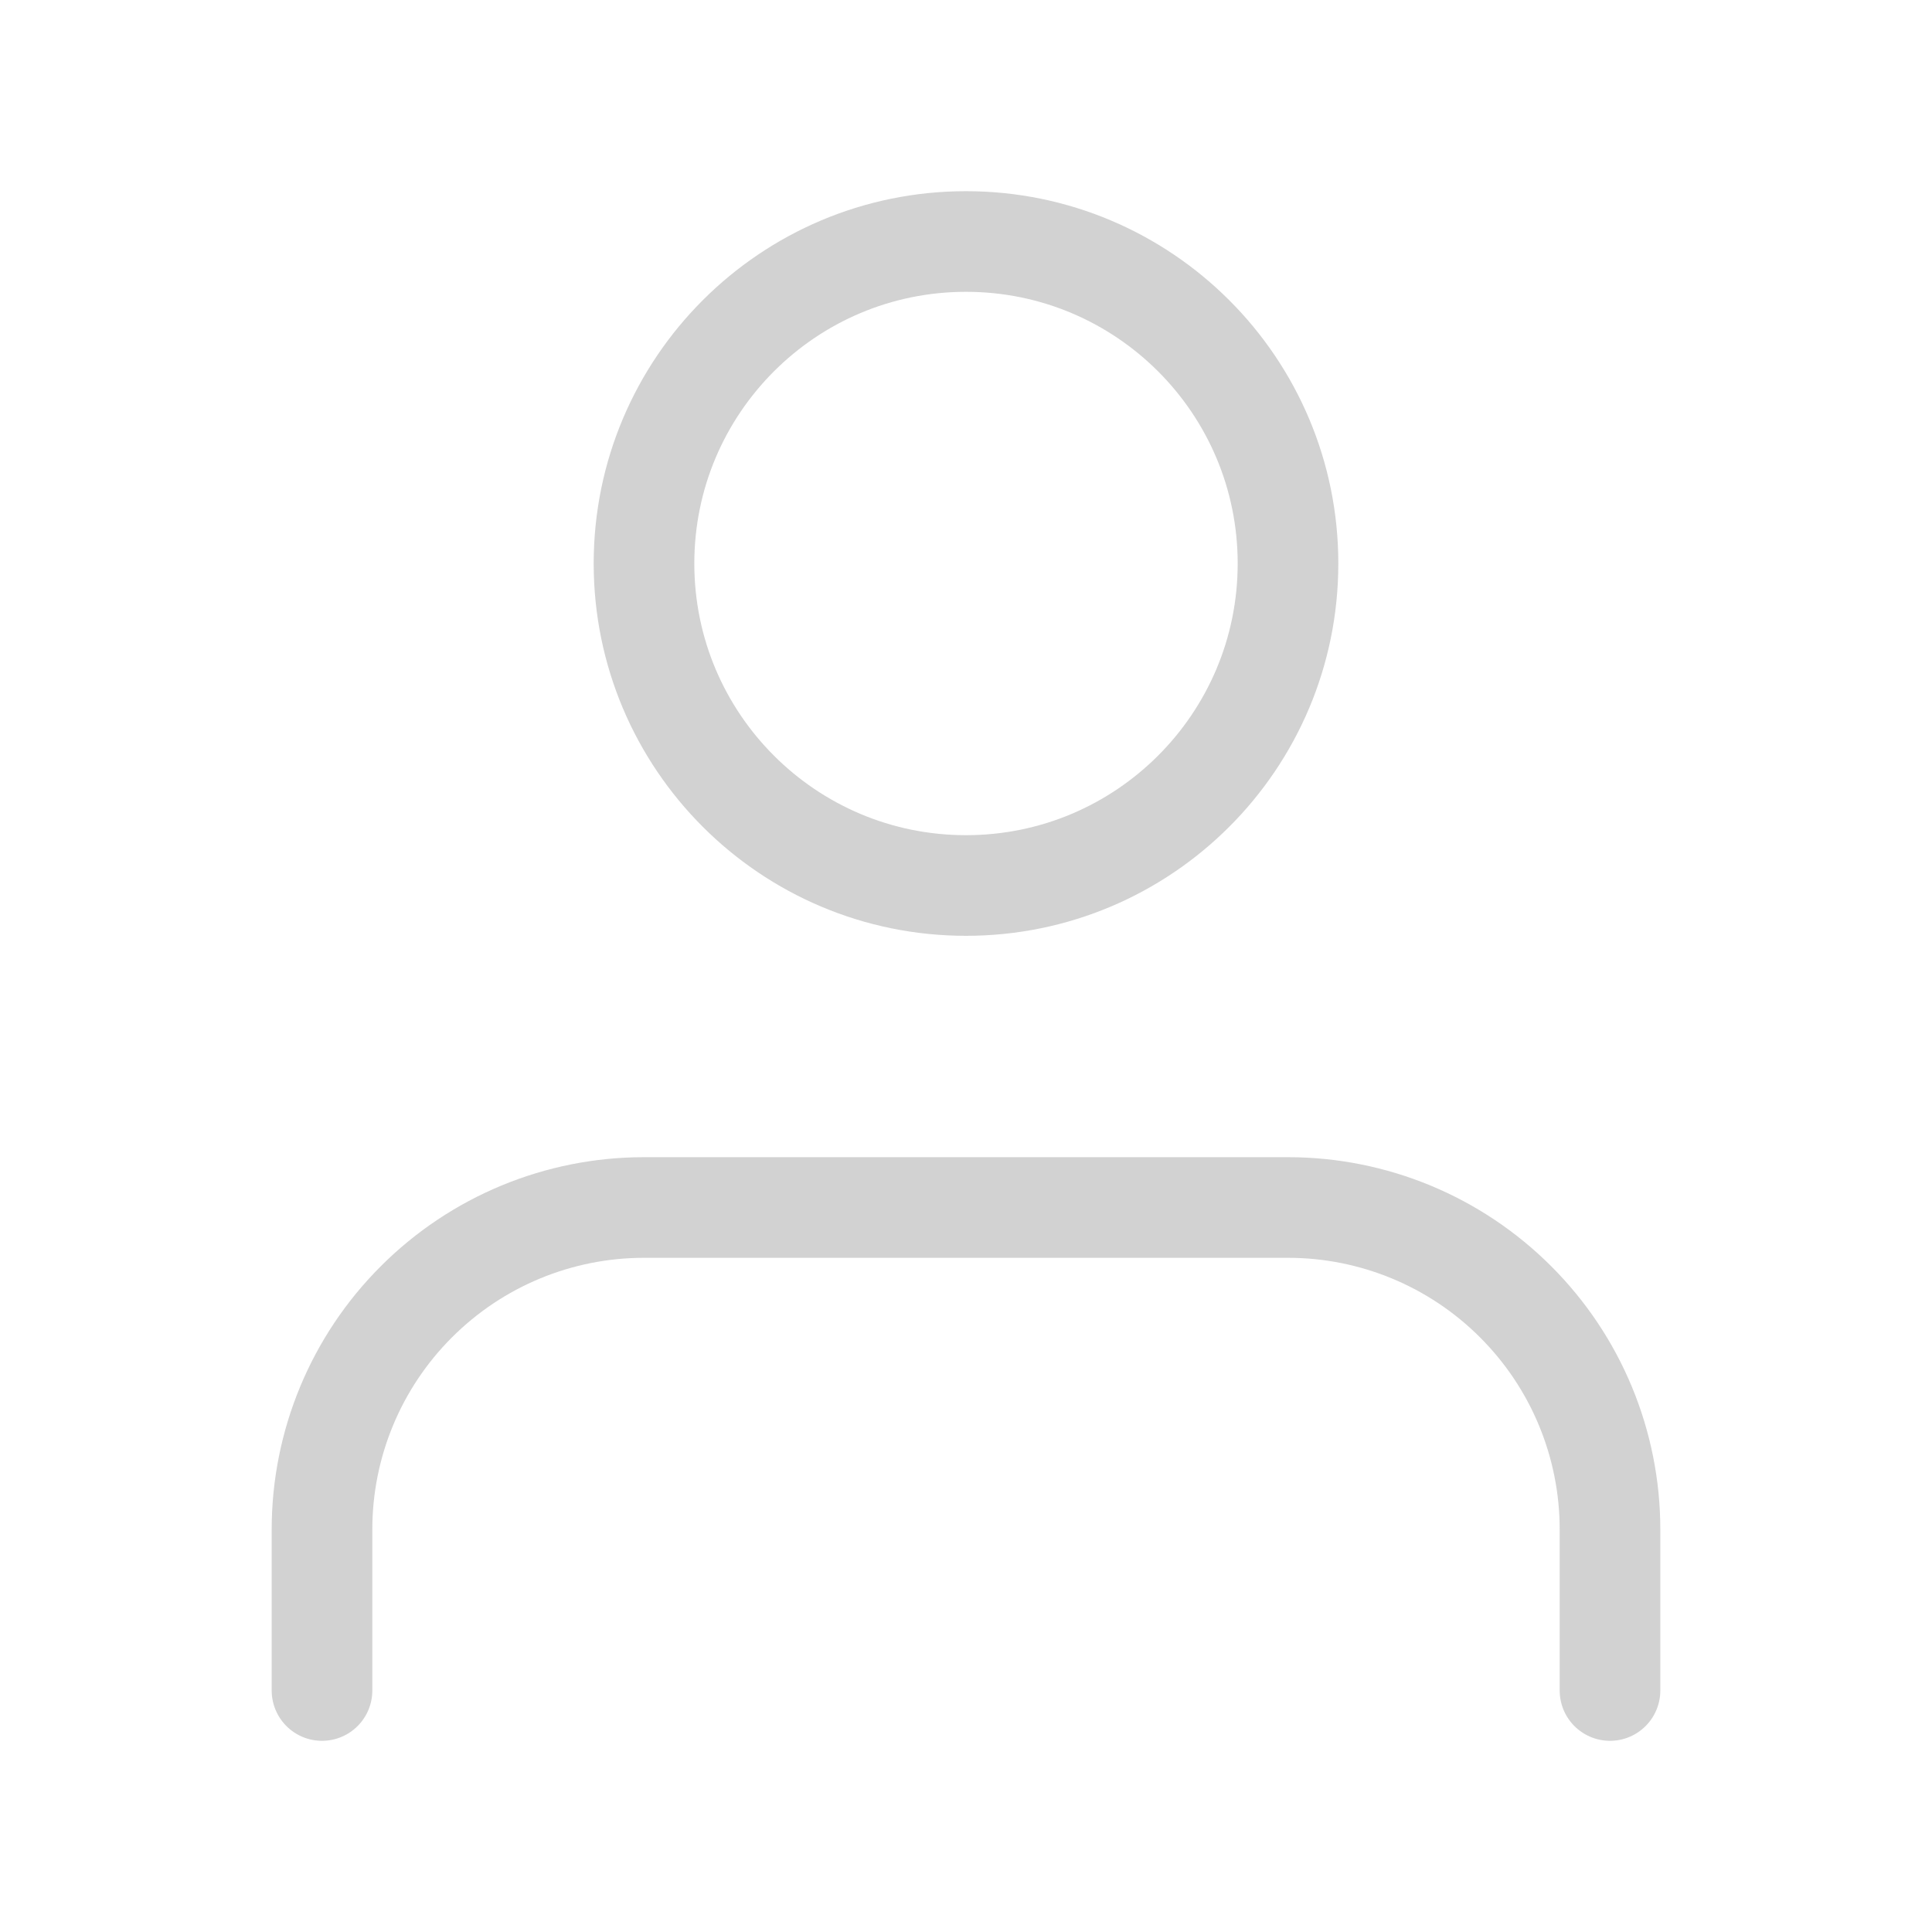
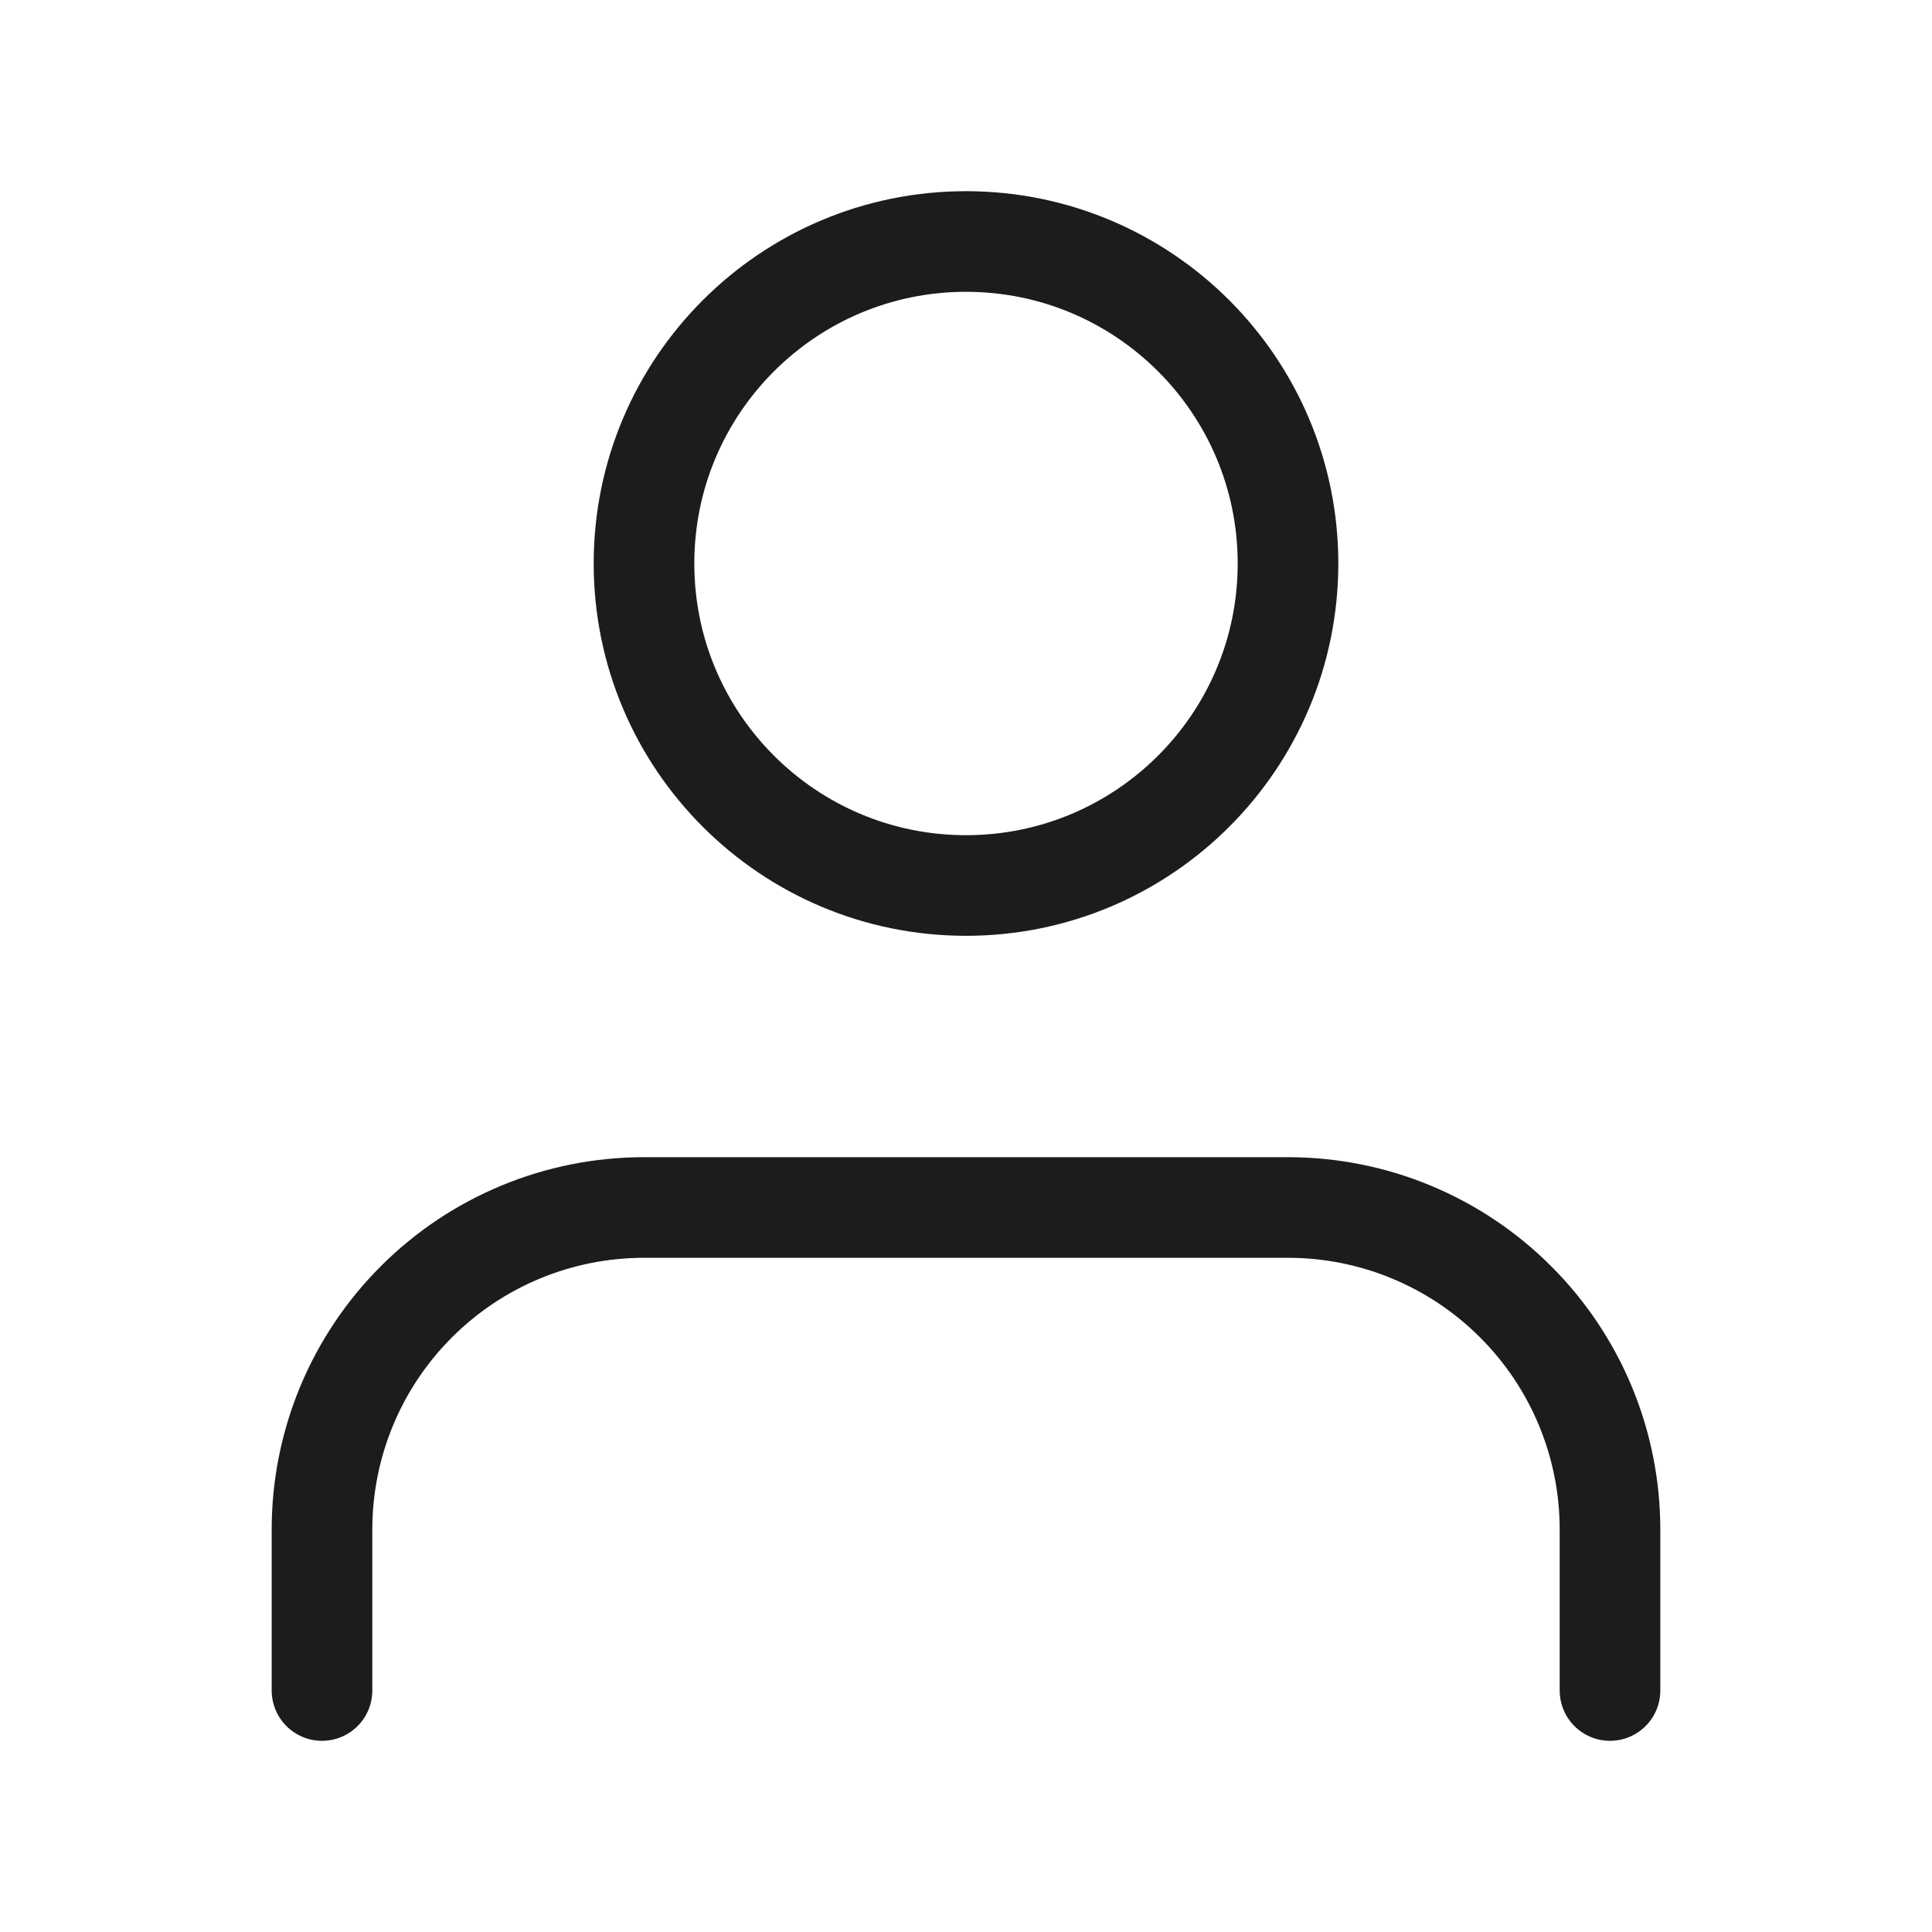
<svg xmlns="http://www.w3.org/2000/svg" width="24" height="24" viewBox="0 0 24 24" fill="none">
-   <g opacity="0.2">
-     <path d="M20 21V19C20 17.939 19.579 16.922 18.828 16.172C18.078 15.421 17.061 15 16 15H8C6.939 15 5.922 15.421 5.172 16.172C4.421 16.922 4 17.939 4 19V21" stroke="#1C1C1C" stroke-width="1.25" stroke-linecap="round" stroke-linejoin="round" />
-     <path d="M12 11C14.209 11 16 9.209 16 7C16 4.791 14.209 3 12 3C9.791 3 8 4.791 8 7C8 9.209 9.791 11 12 11Z" stroke="#1C1C1C" stroke-width="1.25" stroke-linecap="round" stroke-linejoin="round" />
-   </g>
+   <path d="M20 21V19C20 17.939 19.579 16.922 18.828 16.172C18.078 15.421 17.061 15 16 15H8C6.939 15 5.922 15.421 5.172 16.172C4.421 16.922 4 17.939 4 19V21" stroke="#1C1C1C" stroke-width="1.25" stroke-linecap="round" stroke-linejoin="round" />
+   <path d="M12 11C14.209 11 16 9.209 16 7C16 4.791 14.209 3 12 3C9.791 3 8 4.791 8 7C8 9.209 9.791 11 12 11Z" stroke="#1C1C1C" stroke-width="1.25" stroke-linecap="round" stroke-linejoin="round" />
</svg>
